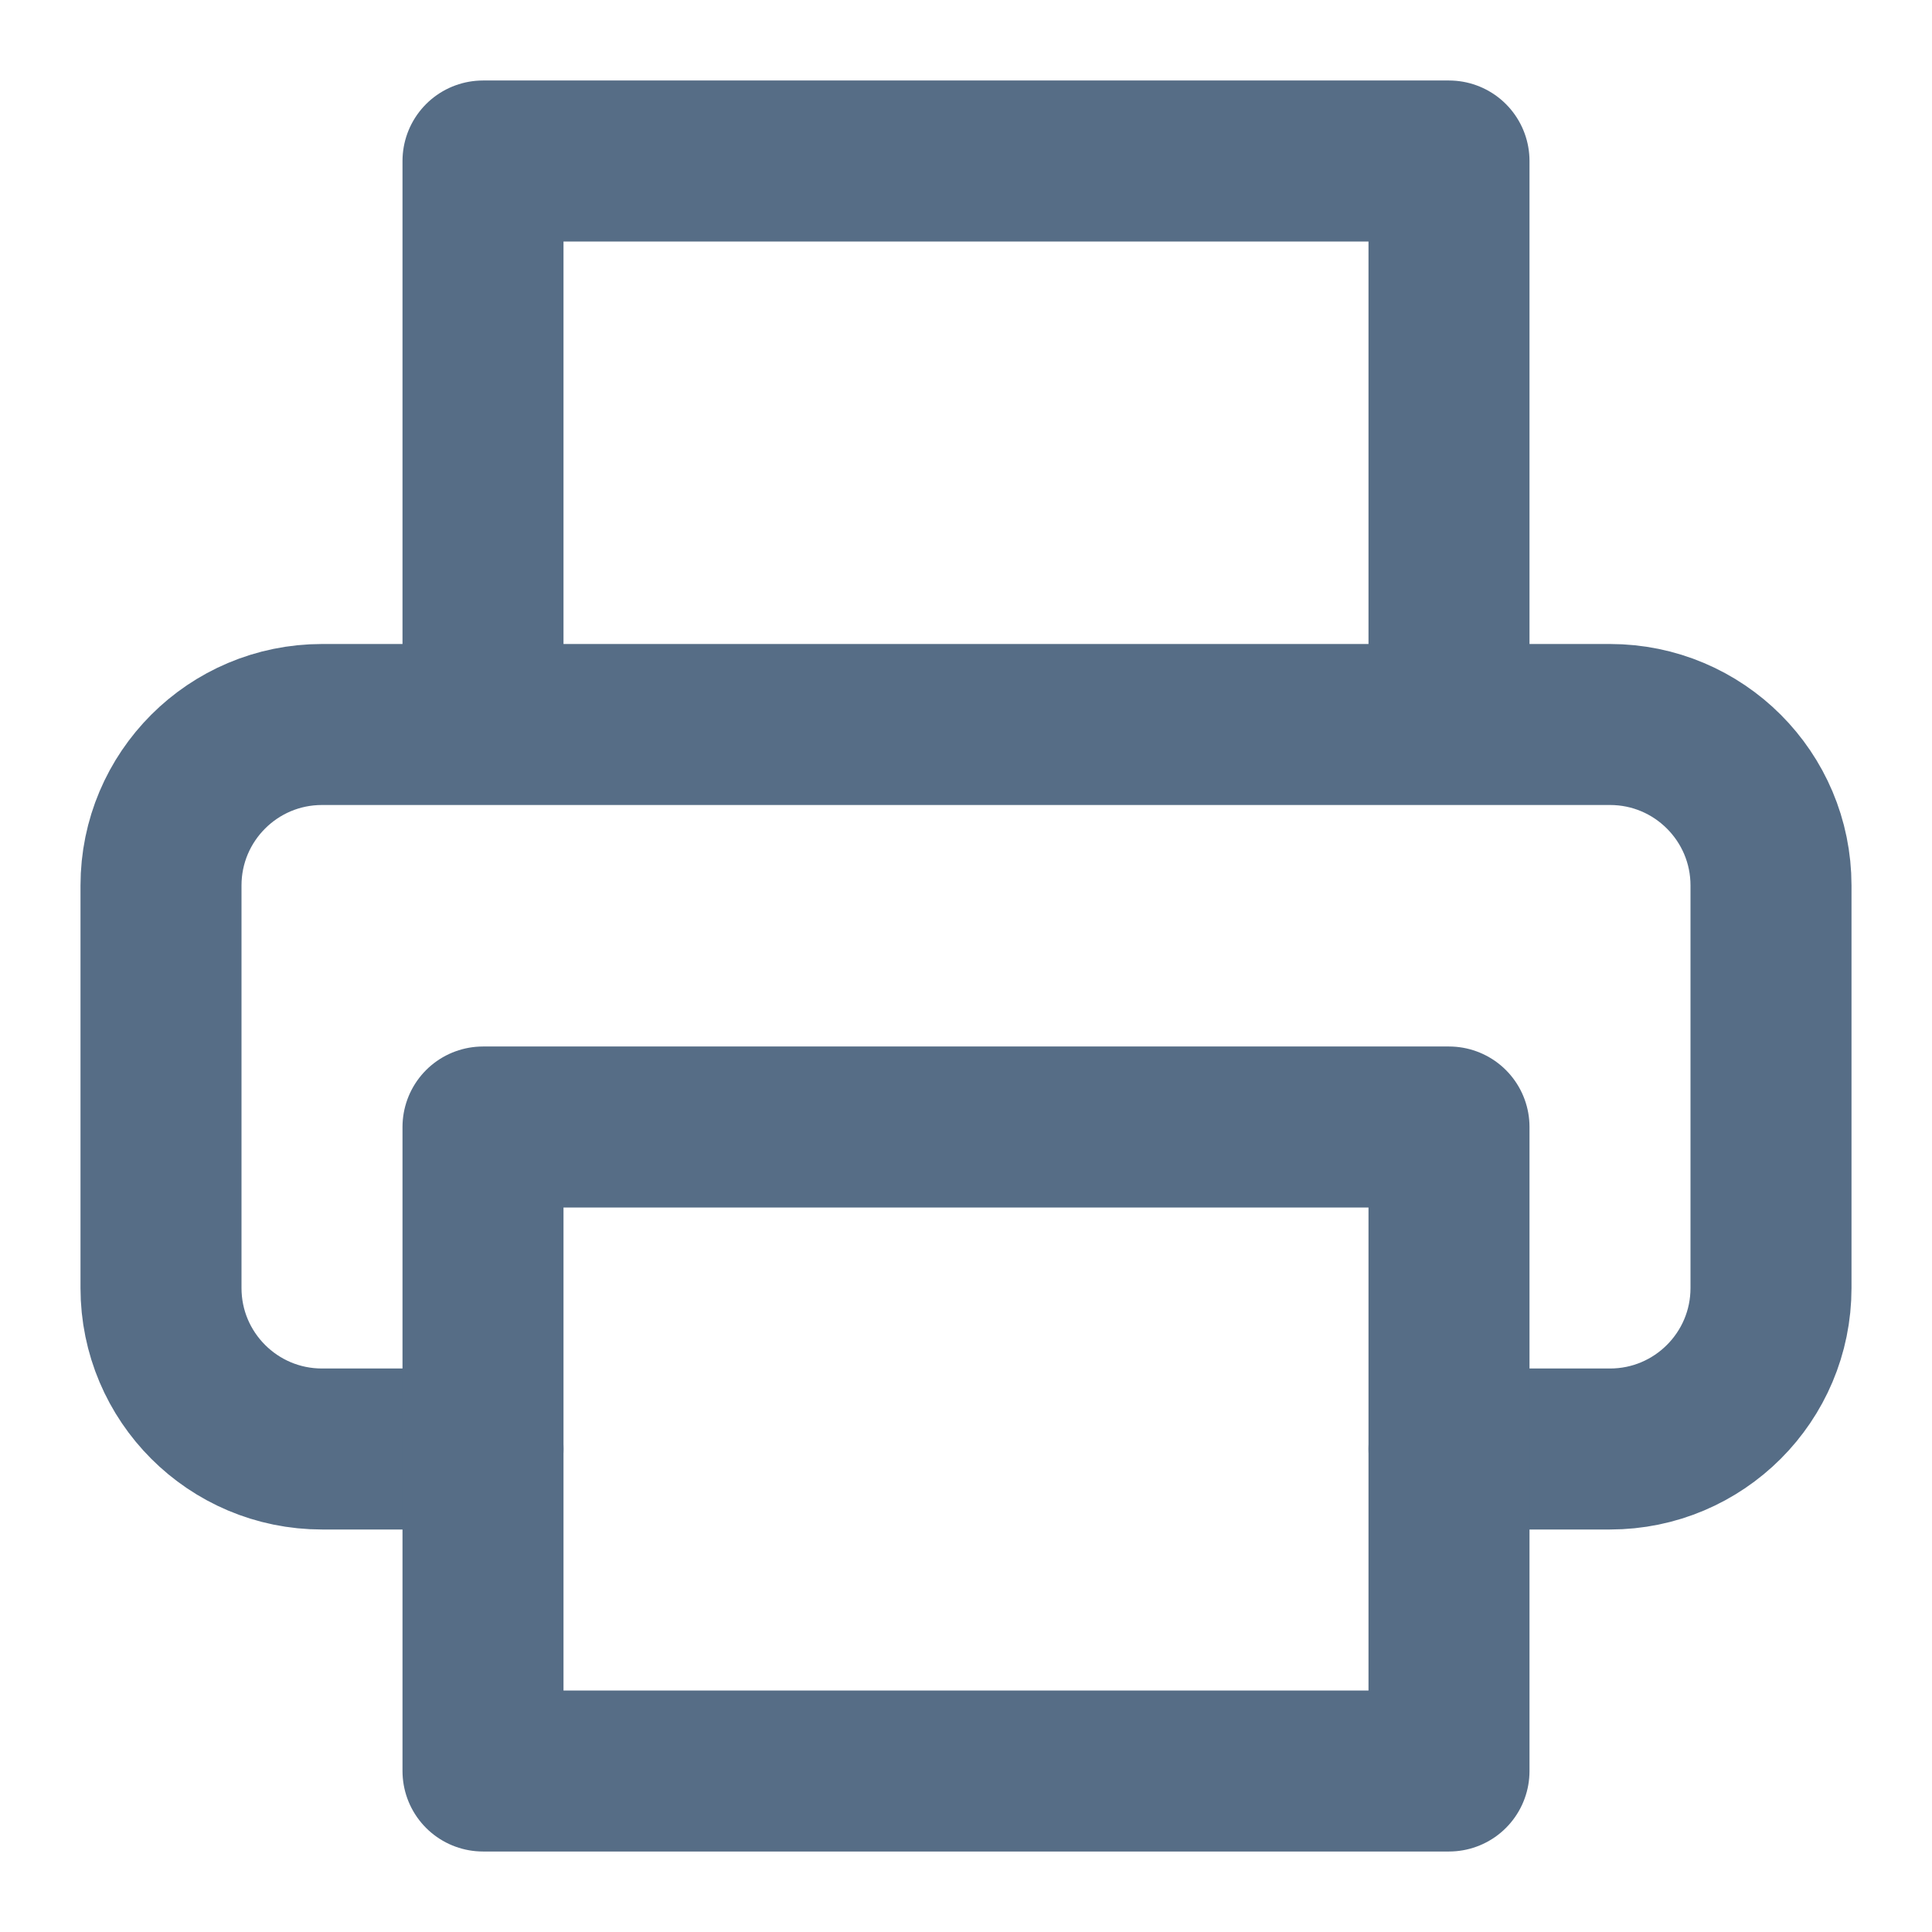
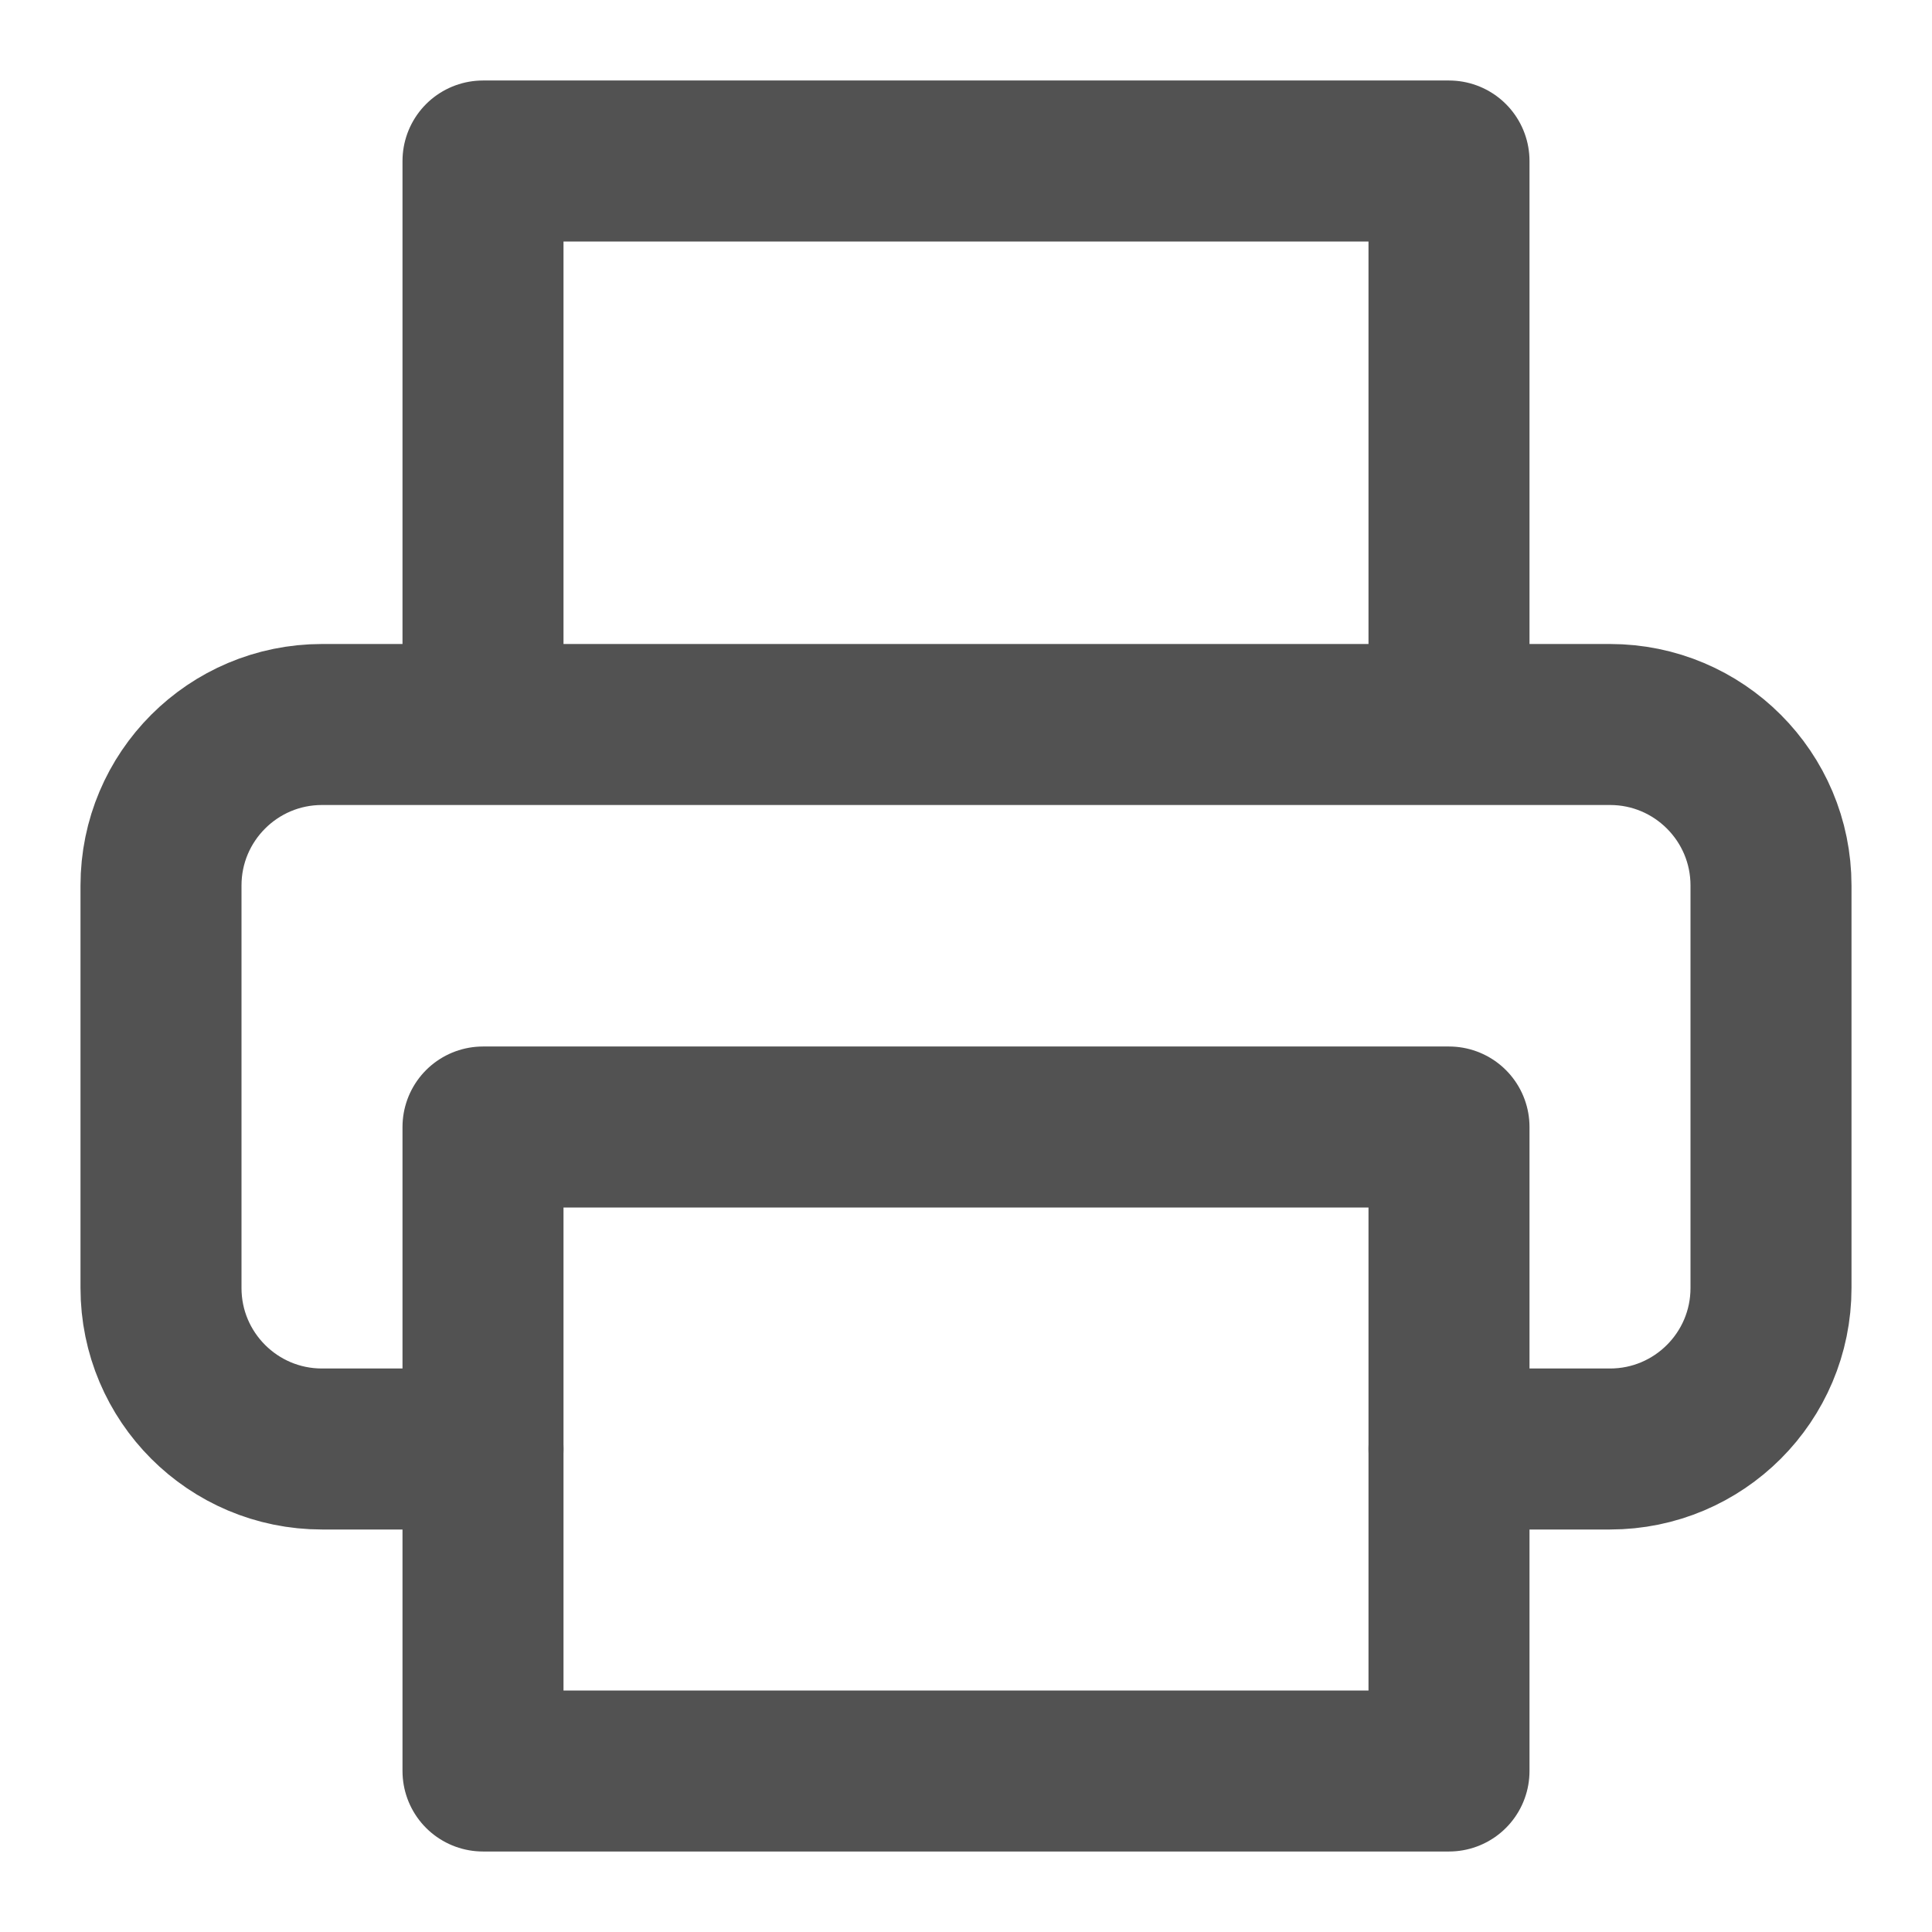
<svg xmlns="http://www.w3.org/2000/svg" width="24" height="24" fill="none" stroke="currentColor" stroke-width="2" stroke-linecap="round" stroke-linejoin="round">
-   <path style="stroke:#566d86;stroke-opacity:1" d="M6 9V2h12v7M6 18H4a2 2 0 0 1-2-2v-5a2 2 0 0 1 2-2h16a2 2 0 0 1 2 2v5a2 2 0 0 1-2 2h-2" />
-   <path style="stroke:#566d86;stroke-opacity:1" d="M6 14h12v8H6z" />
+   <path style="stroke:#525252;stroke-opacity:1" d="M6 9V2h12v7M6 18H4a2 2 0 0 1-2-2v-5a2 2 0 0 1 2-2h16a2 2 0 0 1 2 2v5a2 2 0 0 1-2 2h-2" />
+   <path style="stroke:#525252;stroke-opacity:1" d="M6 14h12v8H6z" />
</svg>
